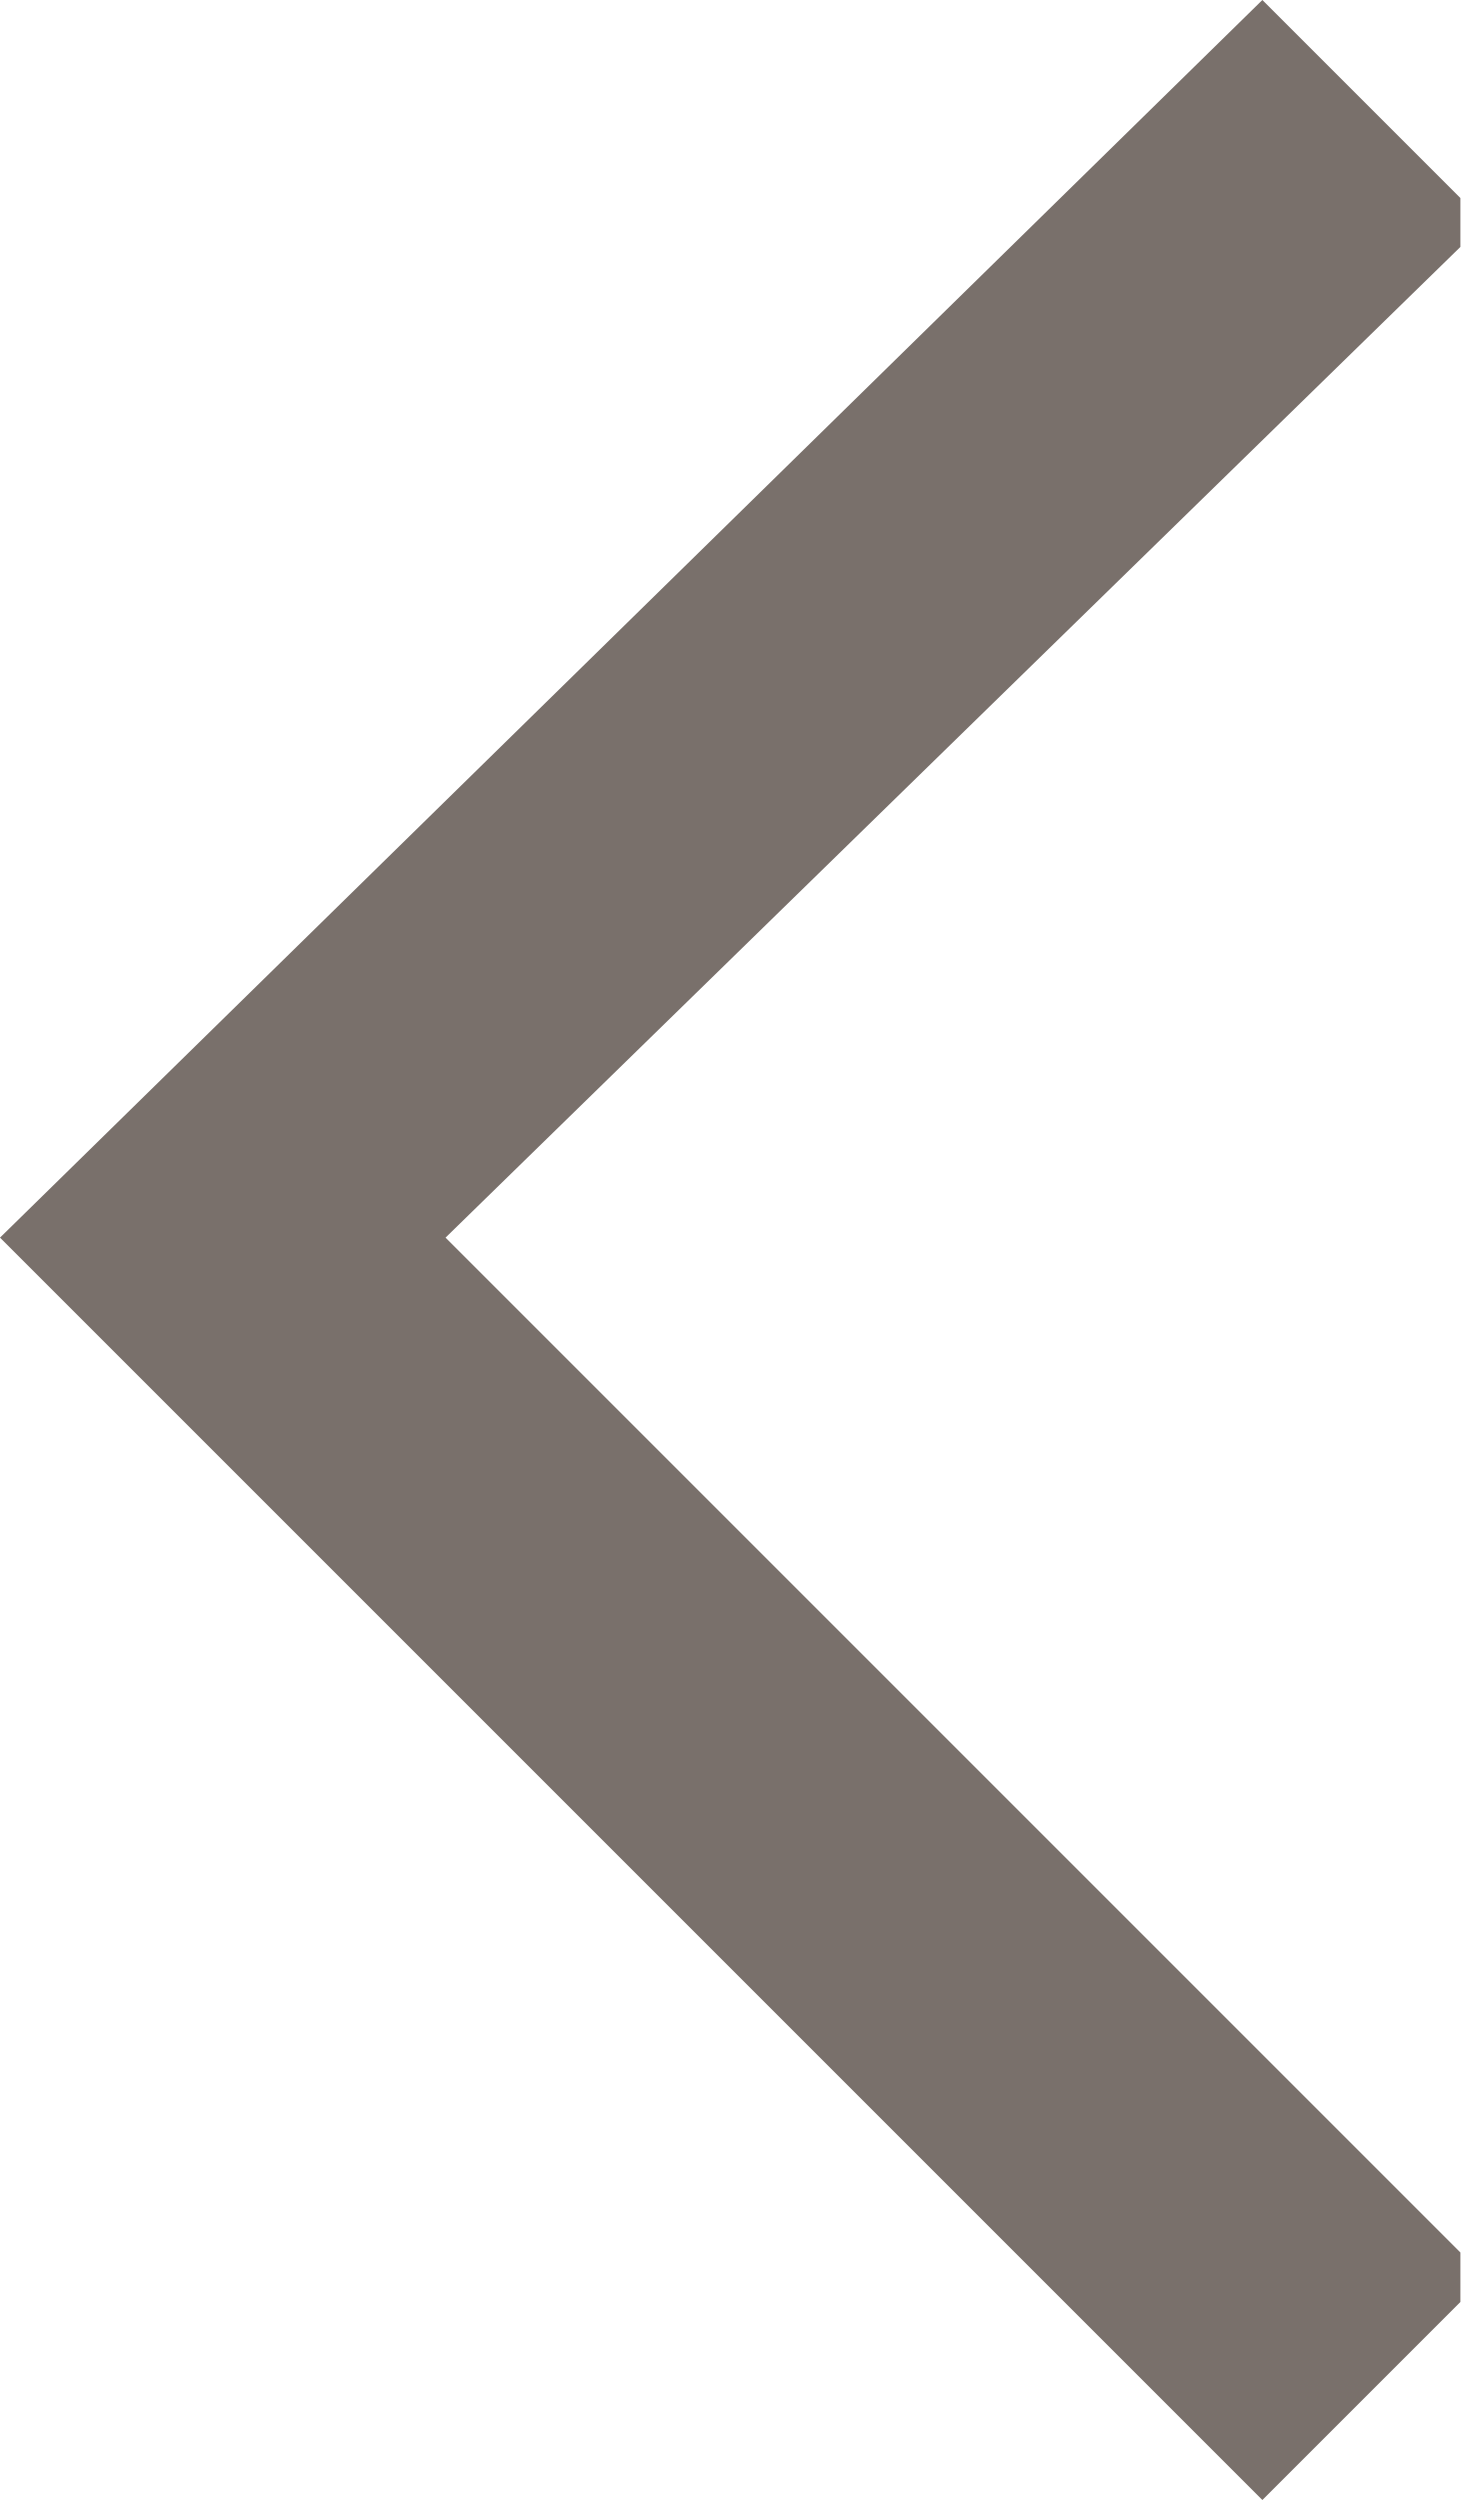
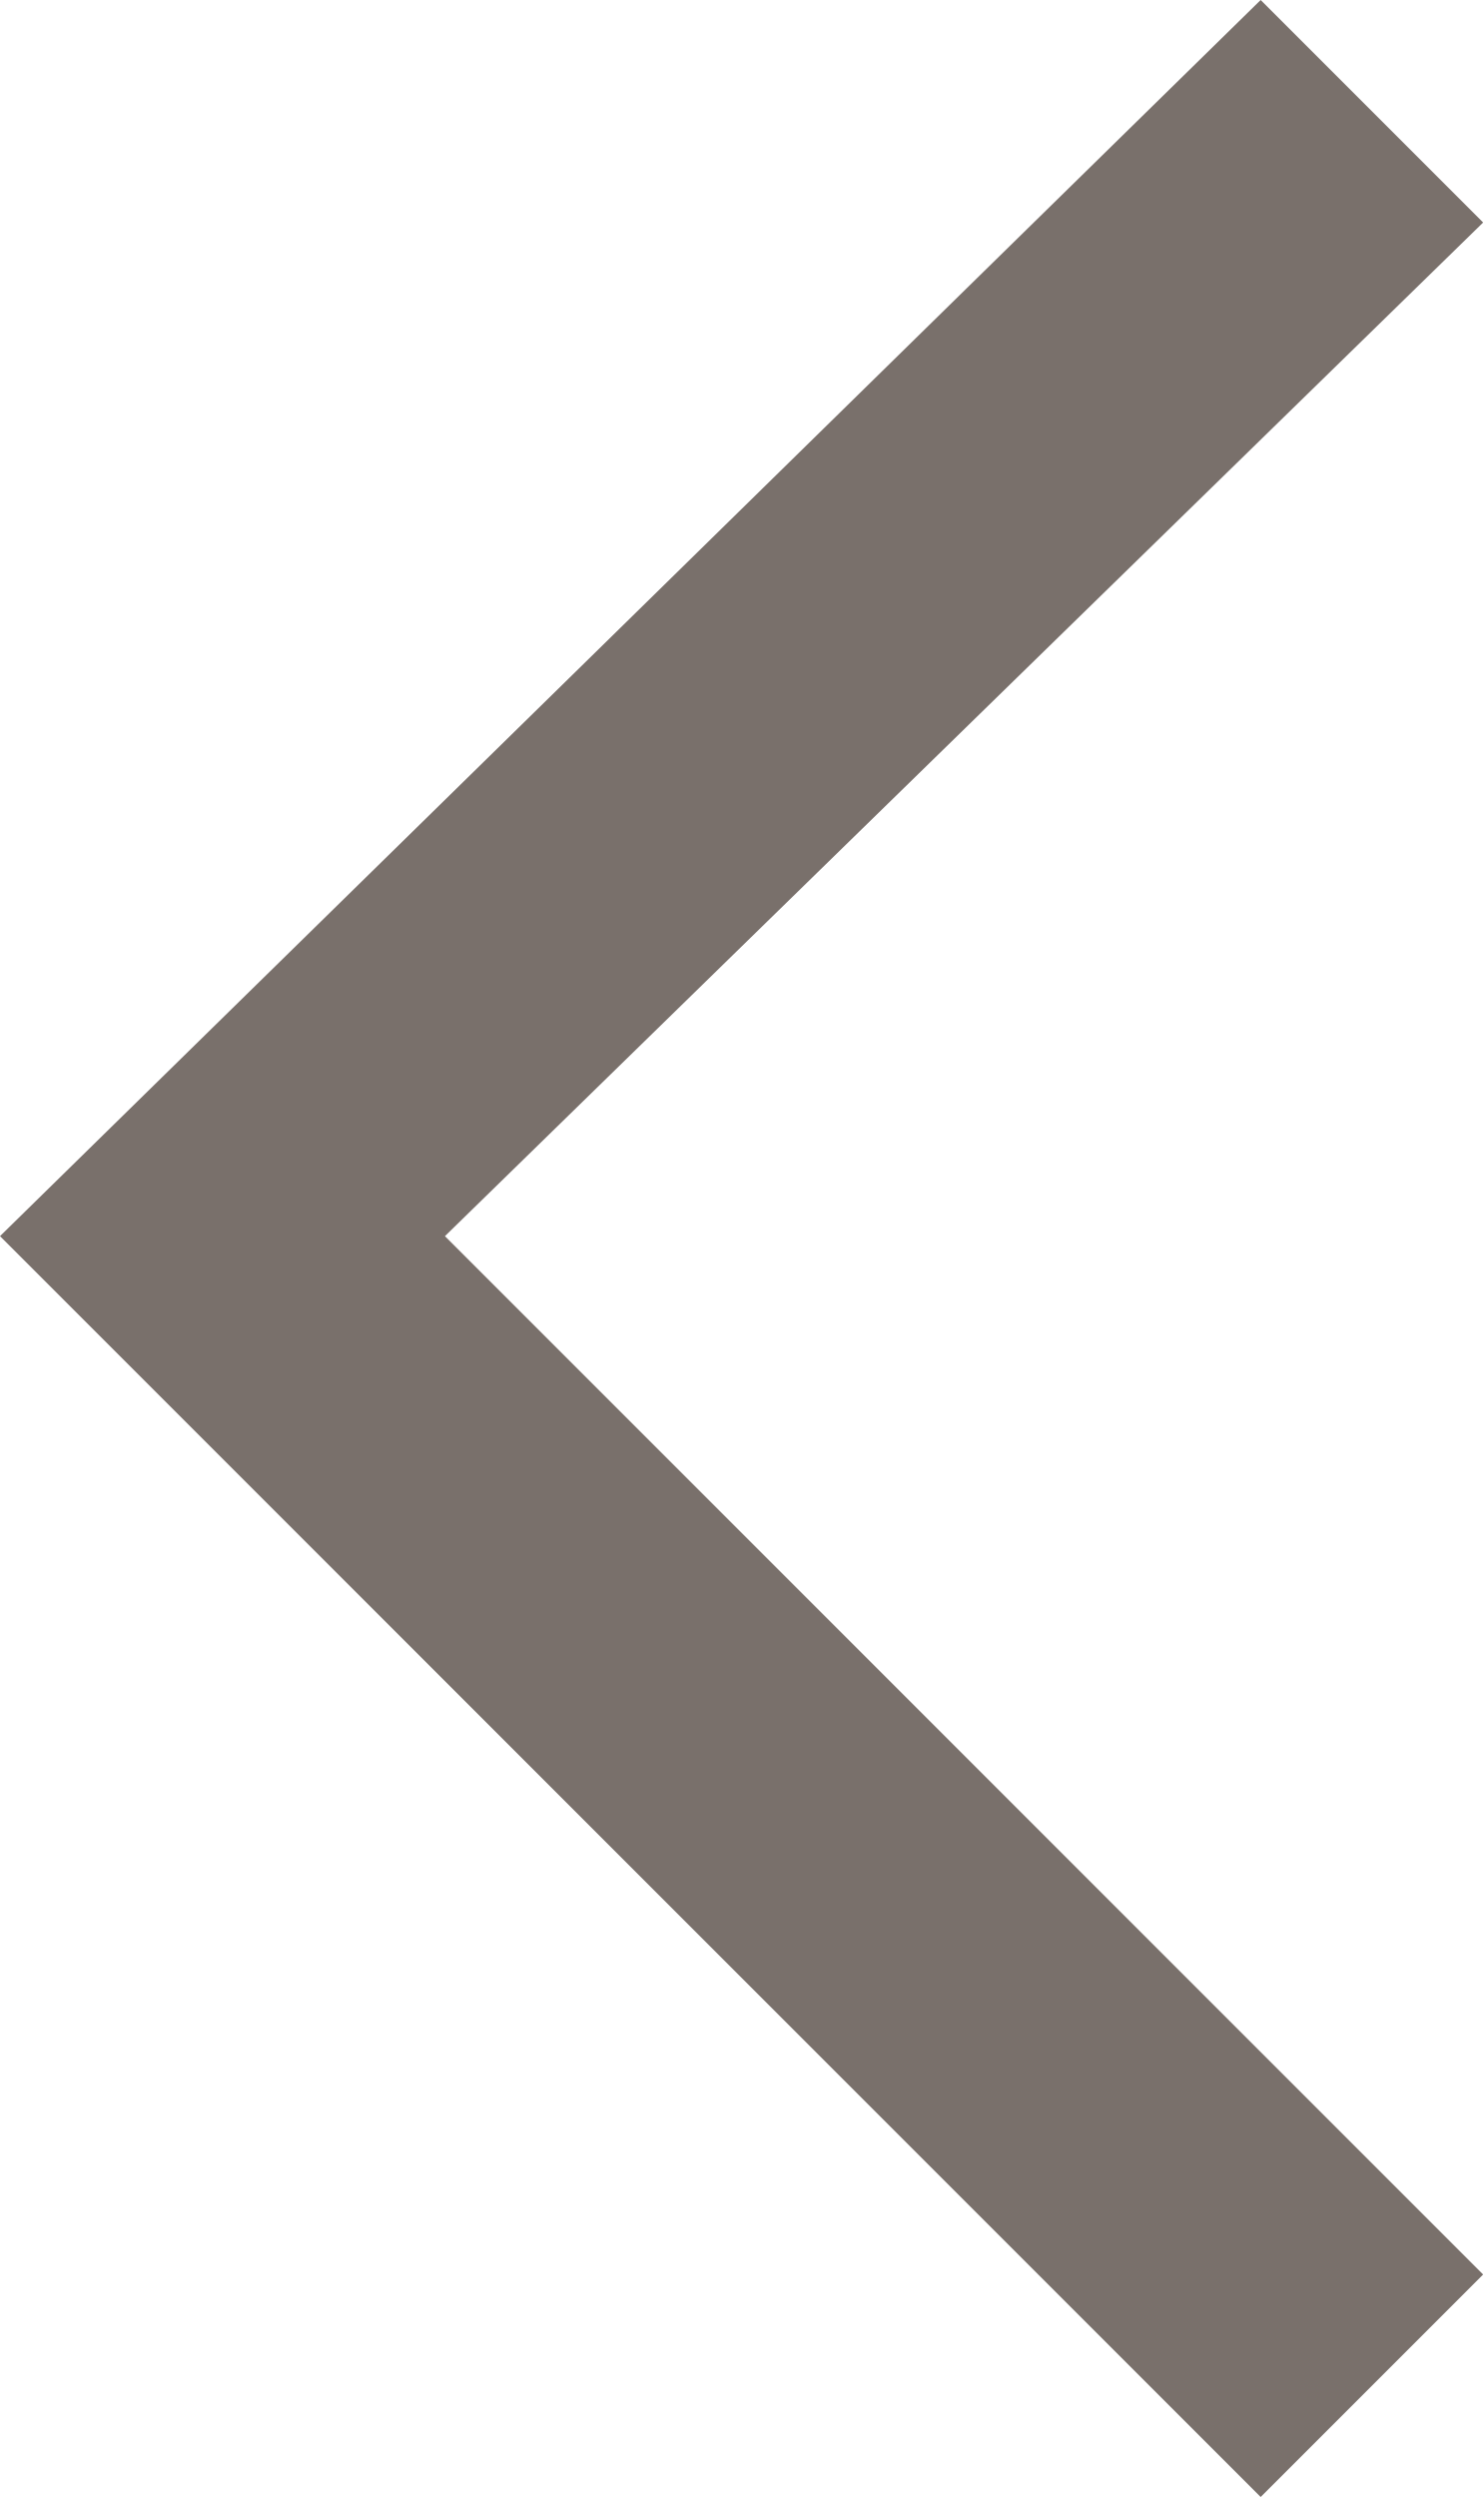
- <svg xmlns="http://www.w3.org/2000/svg" xmlns:xlink="http://www.w3.org/1999/xlink" version="1.1" id="Layer_1" x="0px" y="0px" viewBox="-295 393.4 5.9 10.1" style="enable-background:new -295 393.4 5.9 10.1;" xml:space="preserve">
+ <svg xmlns="http://www.w3.org/2000/svg" version="1.1" id="Layer_1" x="0px" y="0px" viewBox="-597 785.3 6 10.1" style="enable-background:new -597 785.3 6 10.1;" xml:space="preserve">
  <style type="text/css">
- 	.st0{clip-path:url(#SVGID_2_);fill:#79706B;}
+ 	.st0{fill:#79706B;}
</style>
  <g>
-     <defs>
-       <rect id="SVGID_1_" x="-295" y="393.4" width="5.9" height="10.1" />
-     </defs>
-     <clipPath id="SVGID_2_">
-       <use xlink:href="#SVGID_1_" style="overflow:visible;" />
-     </clipPath>
-     <polygon class="st0" points="-289.9,403.5 -295,398.4 -289.9,393.4 -289,394.3 -293.2,398.4 -289,402.6  " />
+     <g>
+       <polygon class="st0" points="-591.9,795.4 -597,790.3 -591.9,785.3 -591,786.2 -595.2,790.3 -591,794.5   " />
+     </g>
  </g>
</svg>
